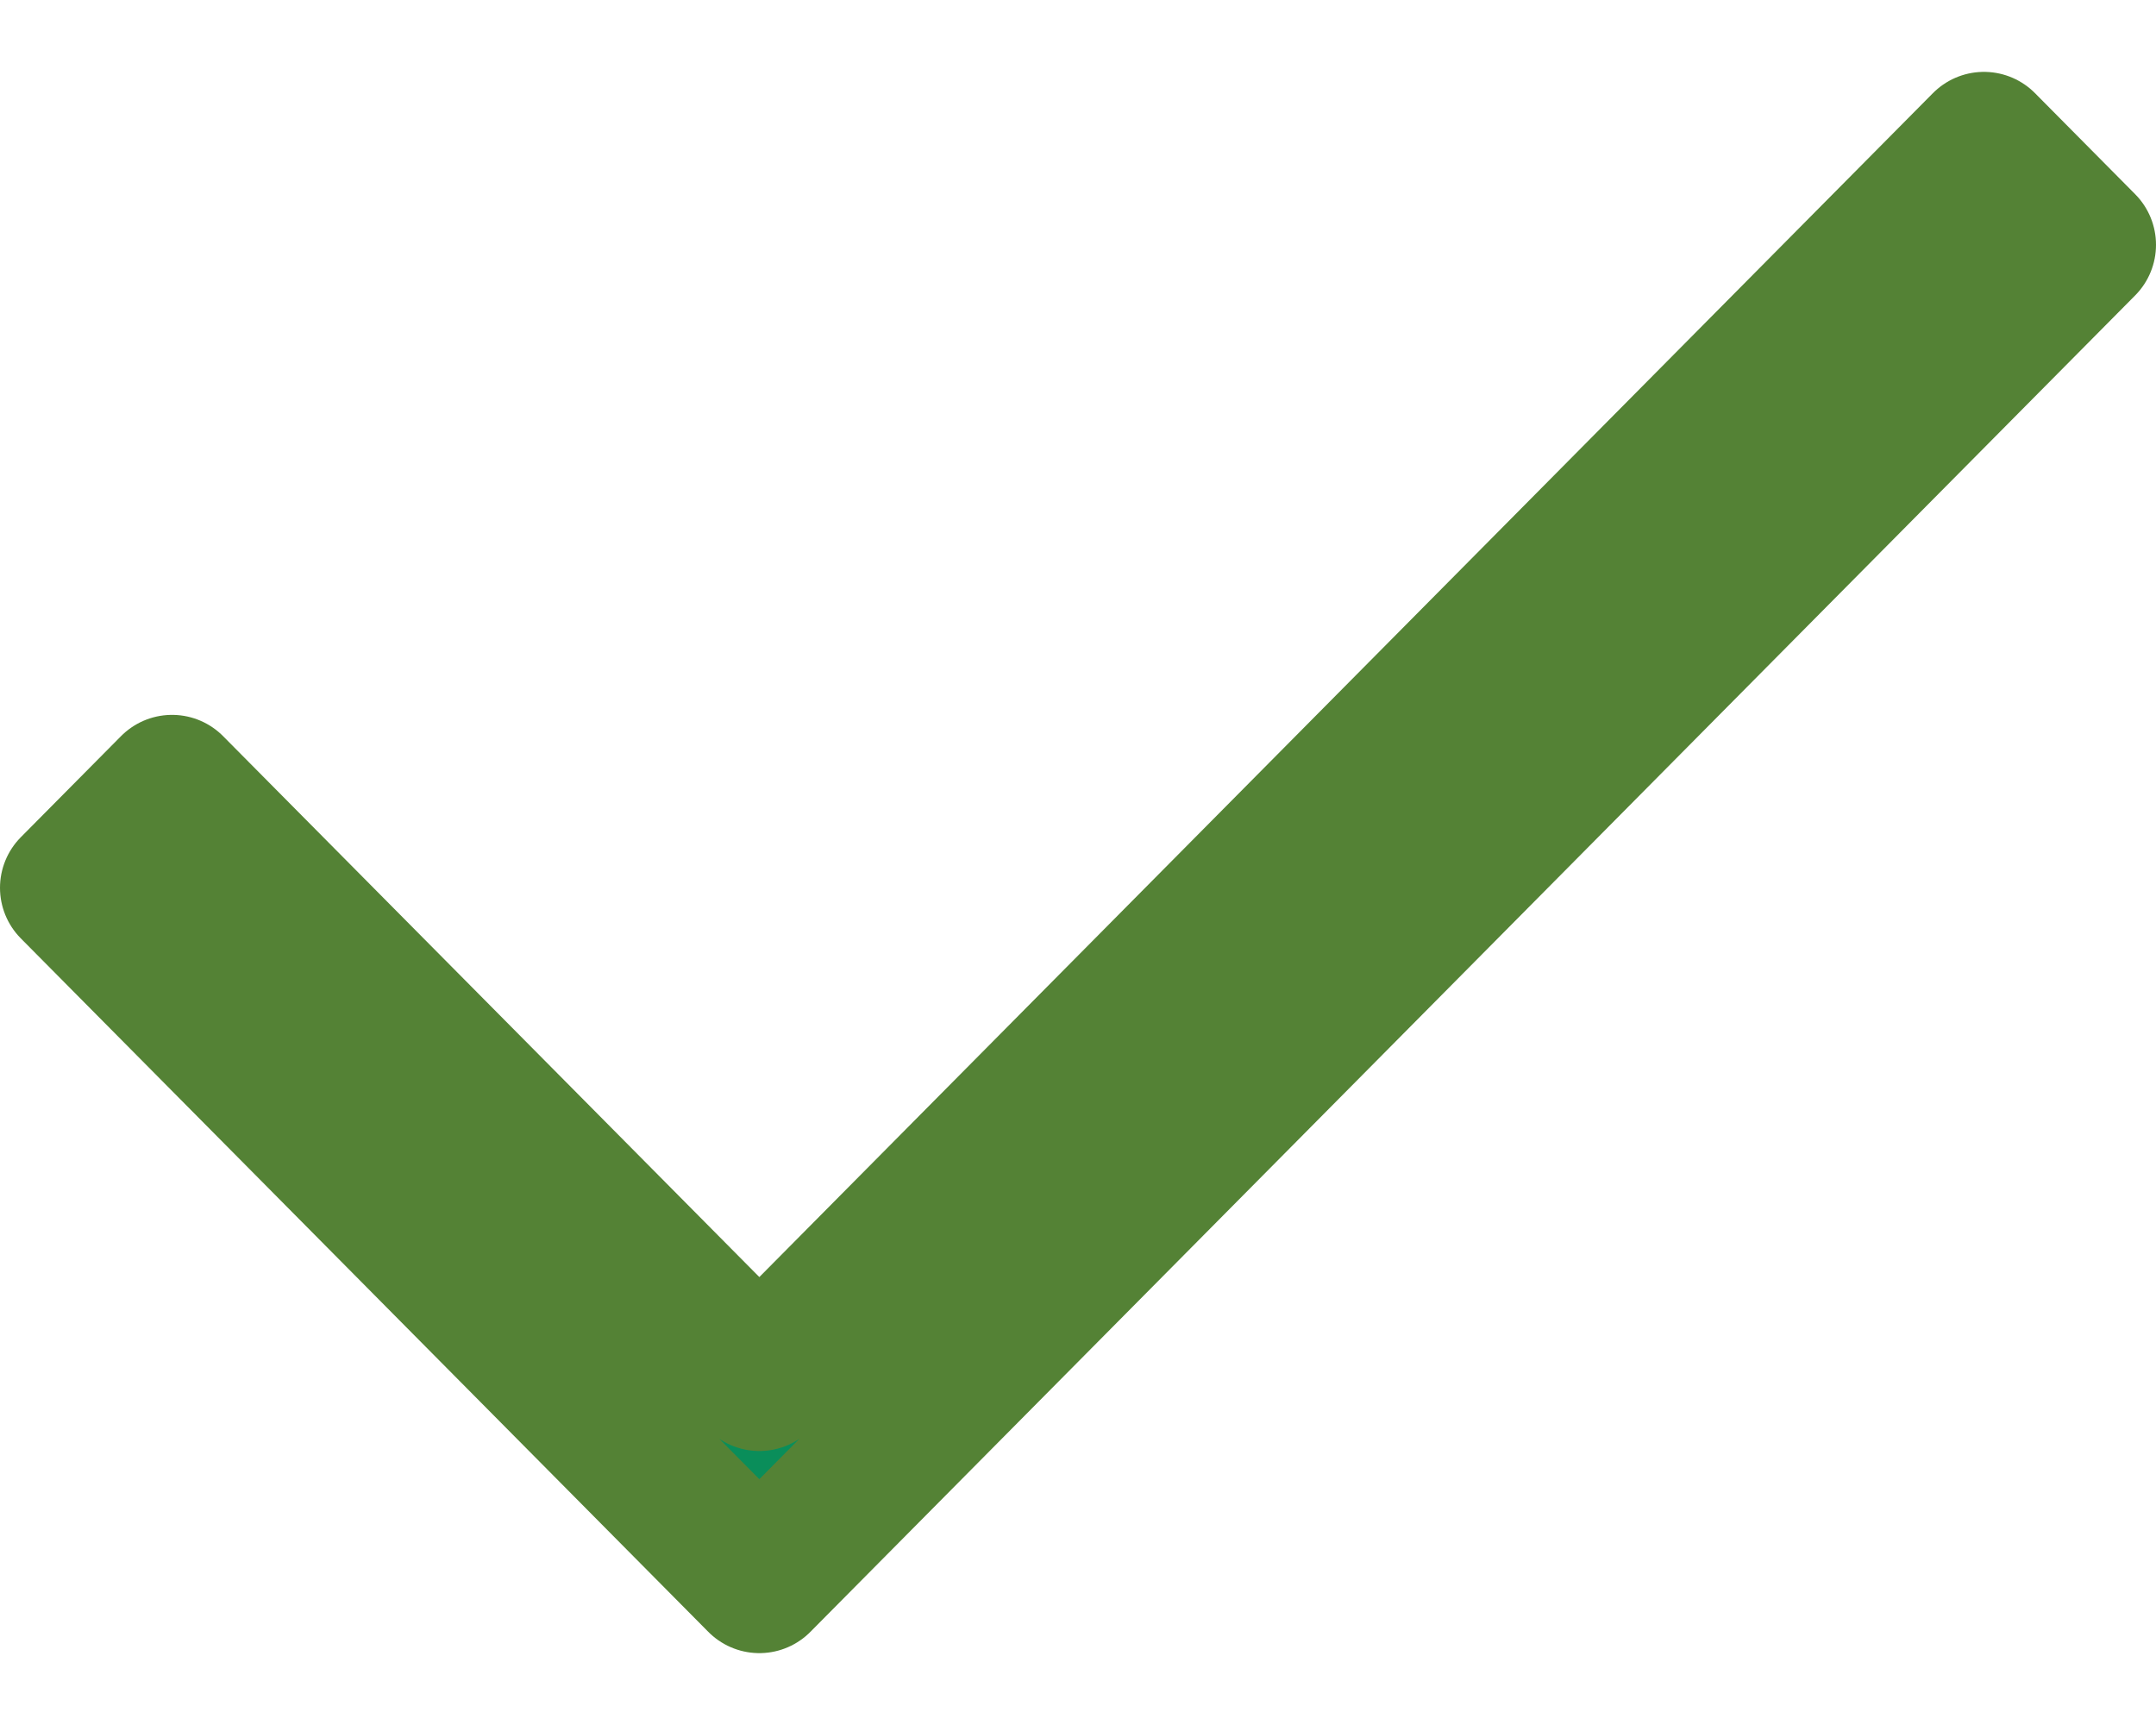
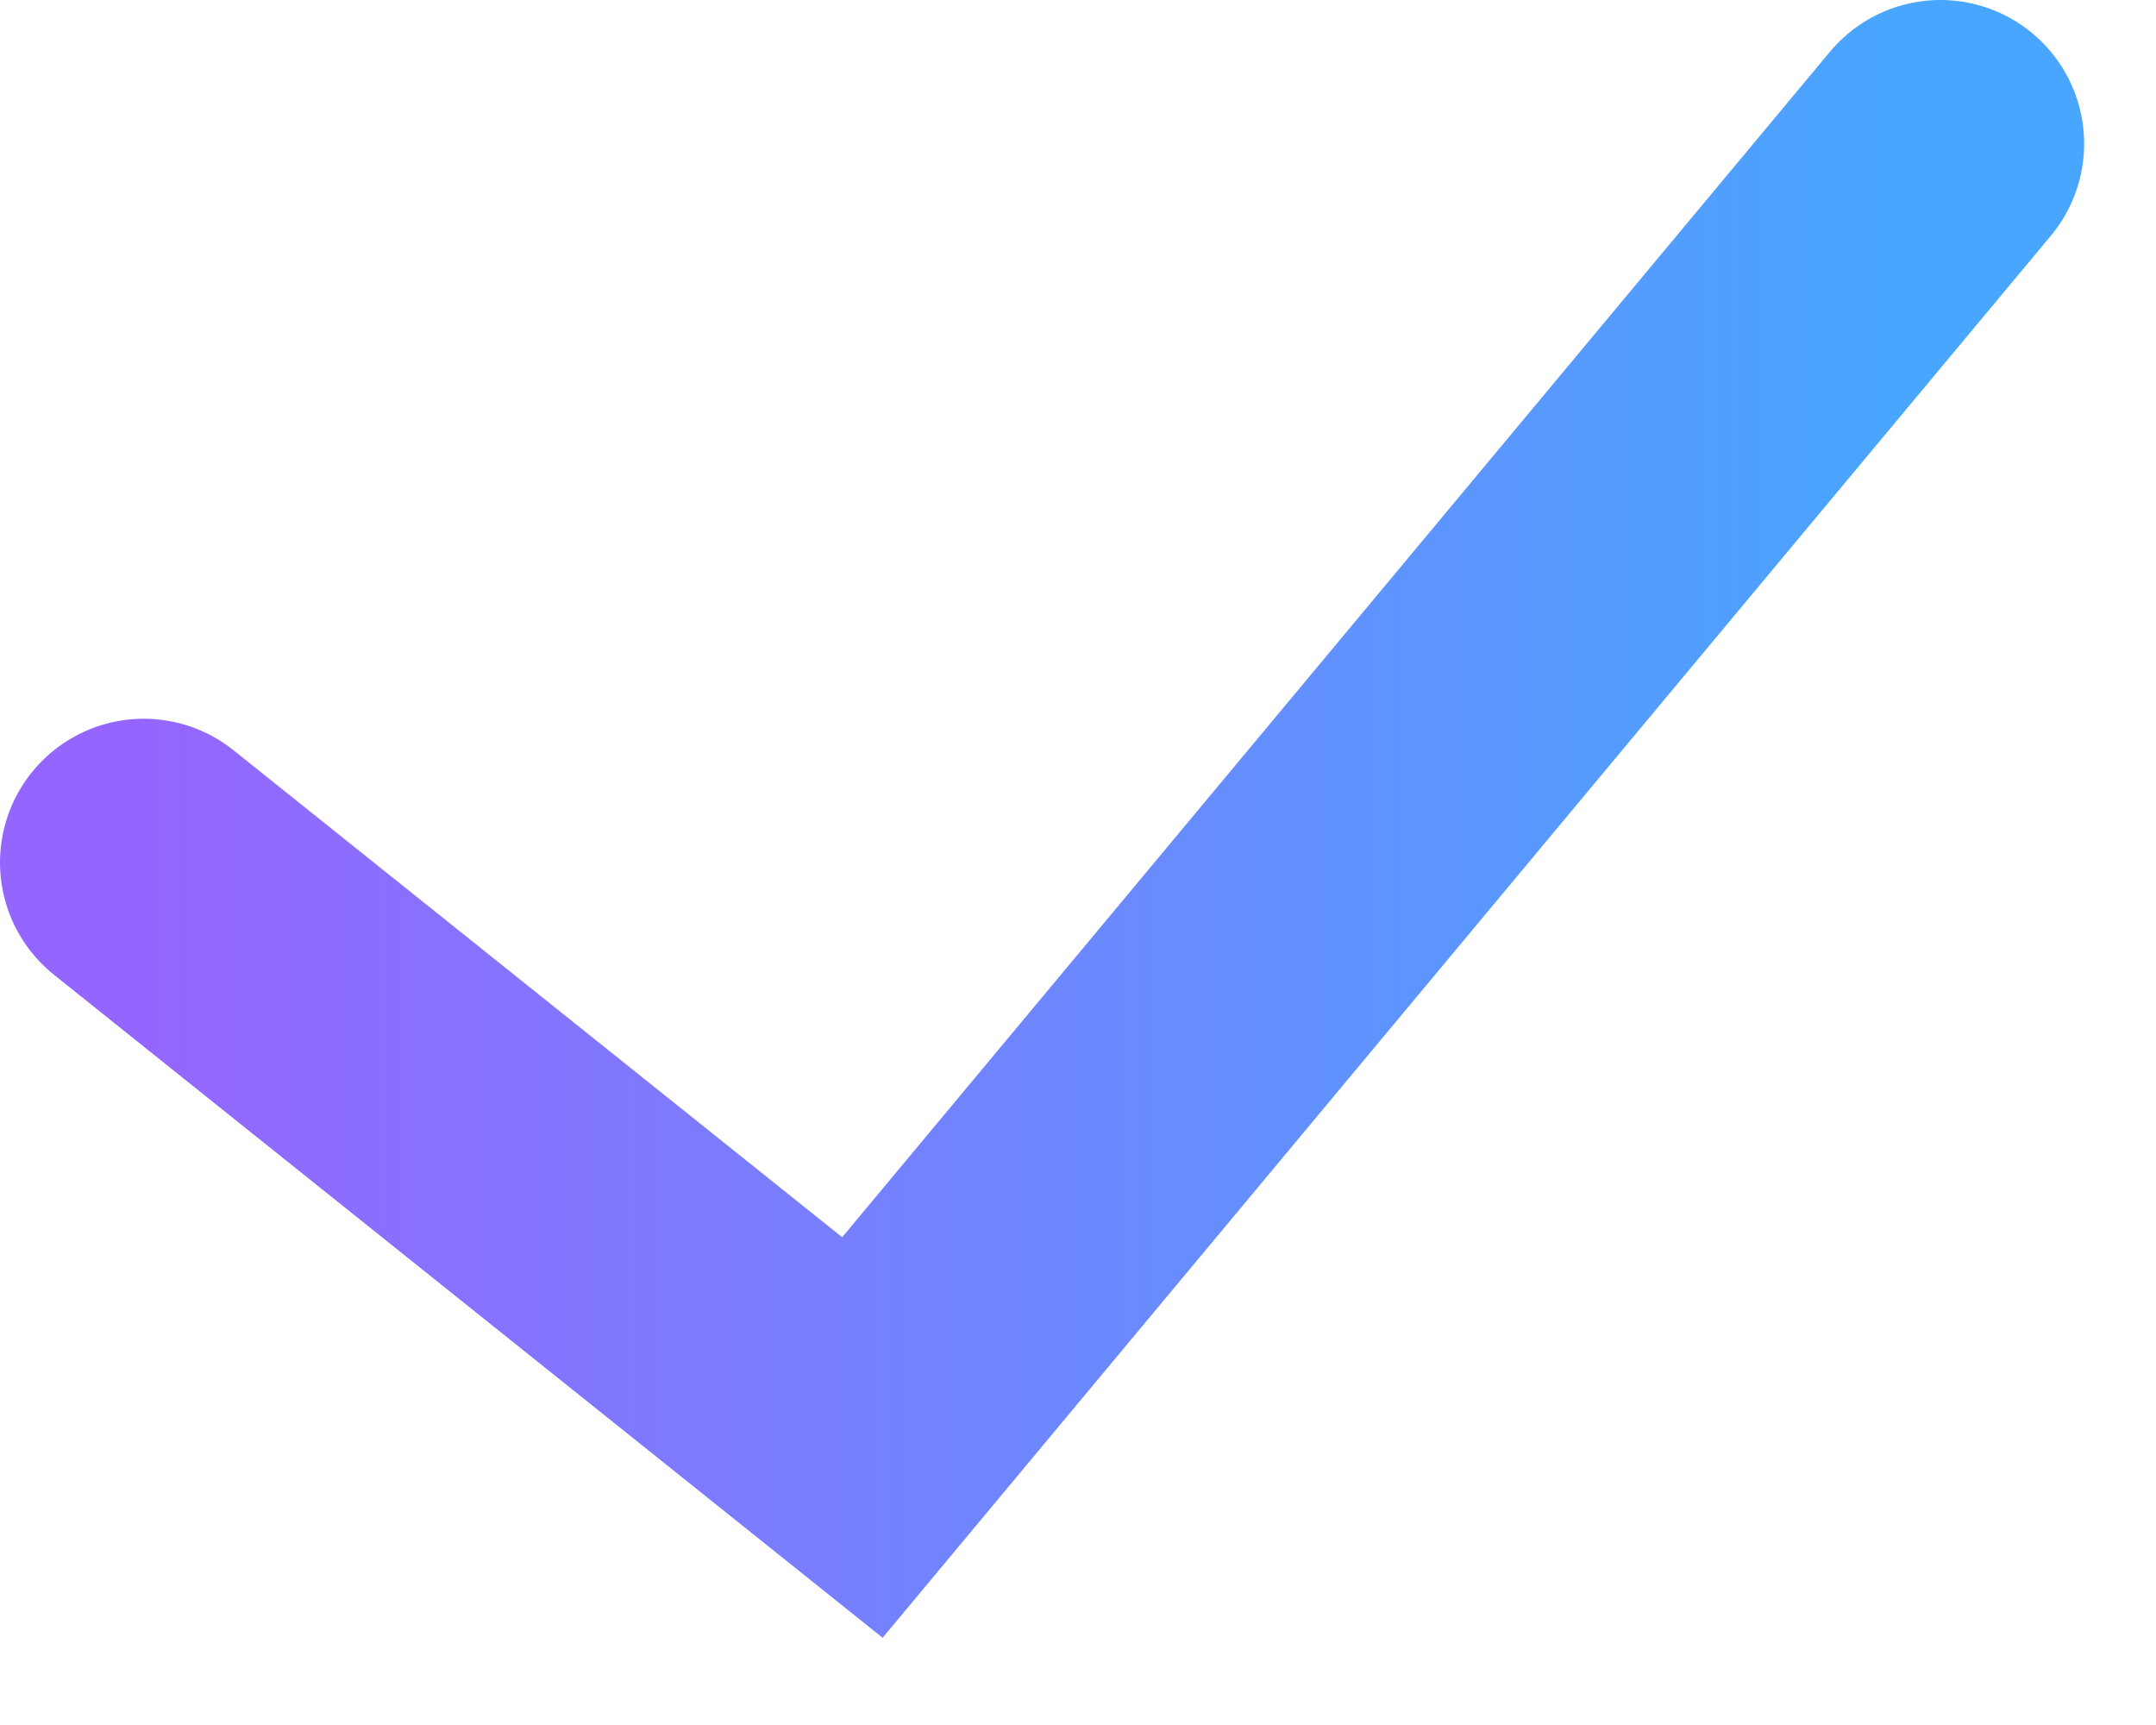
<svg xmlns="http://www.w3.org/2000/svg" width="15" height="12" viewBox="0 0 15 12" fill="none">
-   <path fill-rule="evenodd" clip-rule="evenodd" d="M14.5 1.703L5.283 11L0.5 6.176L1.197 5.473L5.283 9.594L13.803 1L14.5 1.703Z" fill="#0A8E5A" stroke="#548235" stroke-linejoin="round" />
+   <path d="M1 6L6 10L13.5 1" stroke="url(#paint0_linear_416_2842)" stroke-width="2" stroke-linecap="round" />
+   <defs>
+     <linearGradient id="paint0_linear_416_2842" x1="1" y1="5.5" x2="13.287" y2="5.517" gradientUnits="userSpaceOnUse">
+       <stop stop-color="#9566FF" />
+       <stop offset="1" stop-color="#48A6FE" />
+     </linearGradient>
+   </defs>
</svg>
